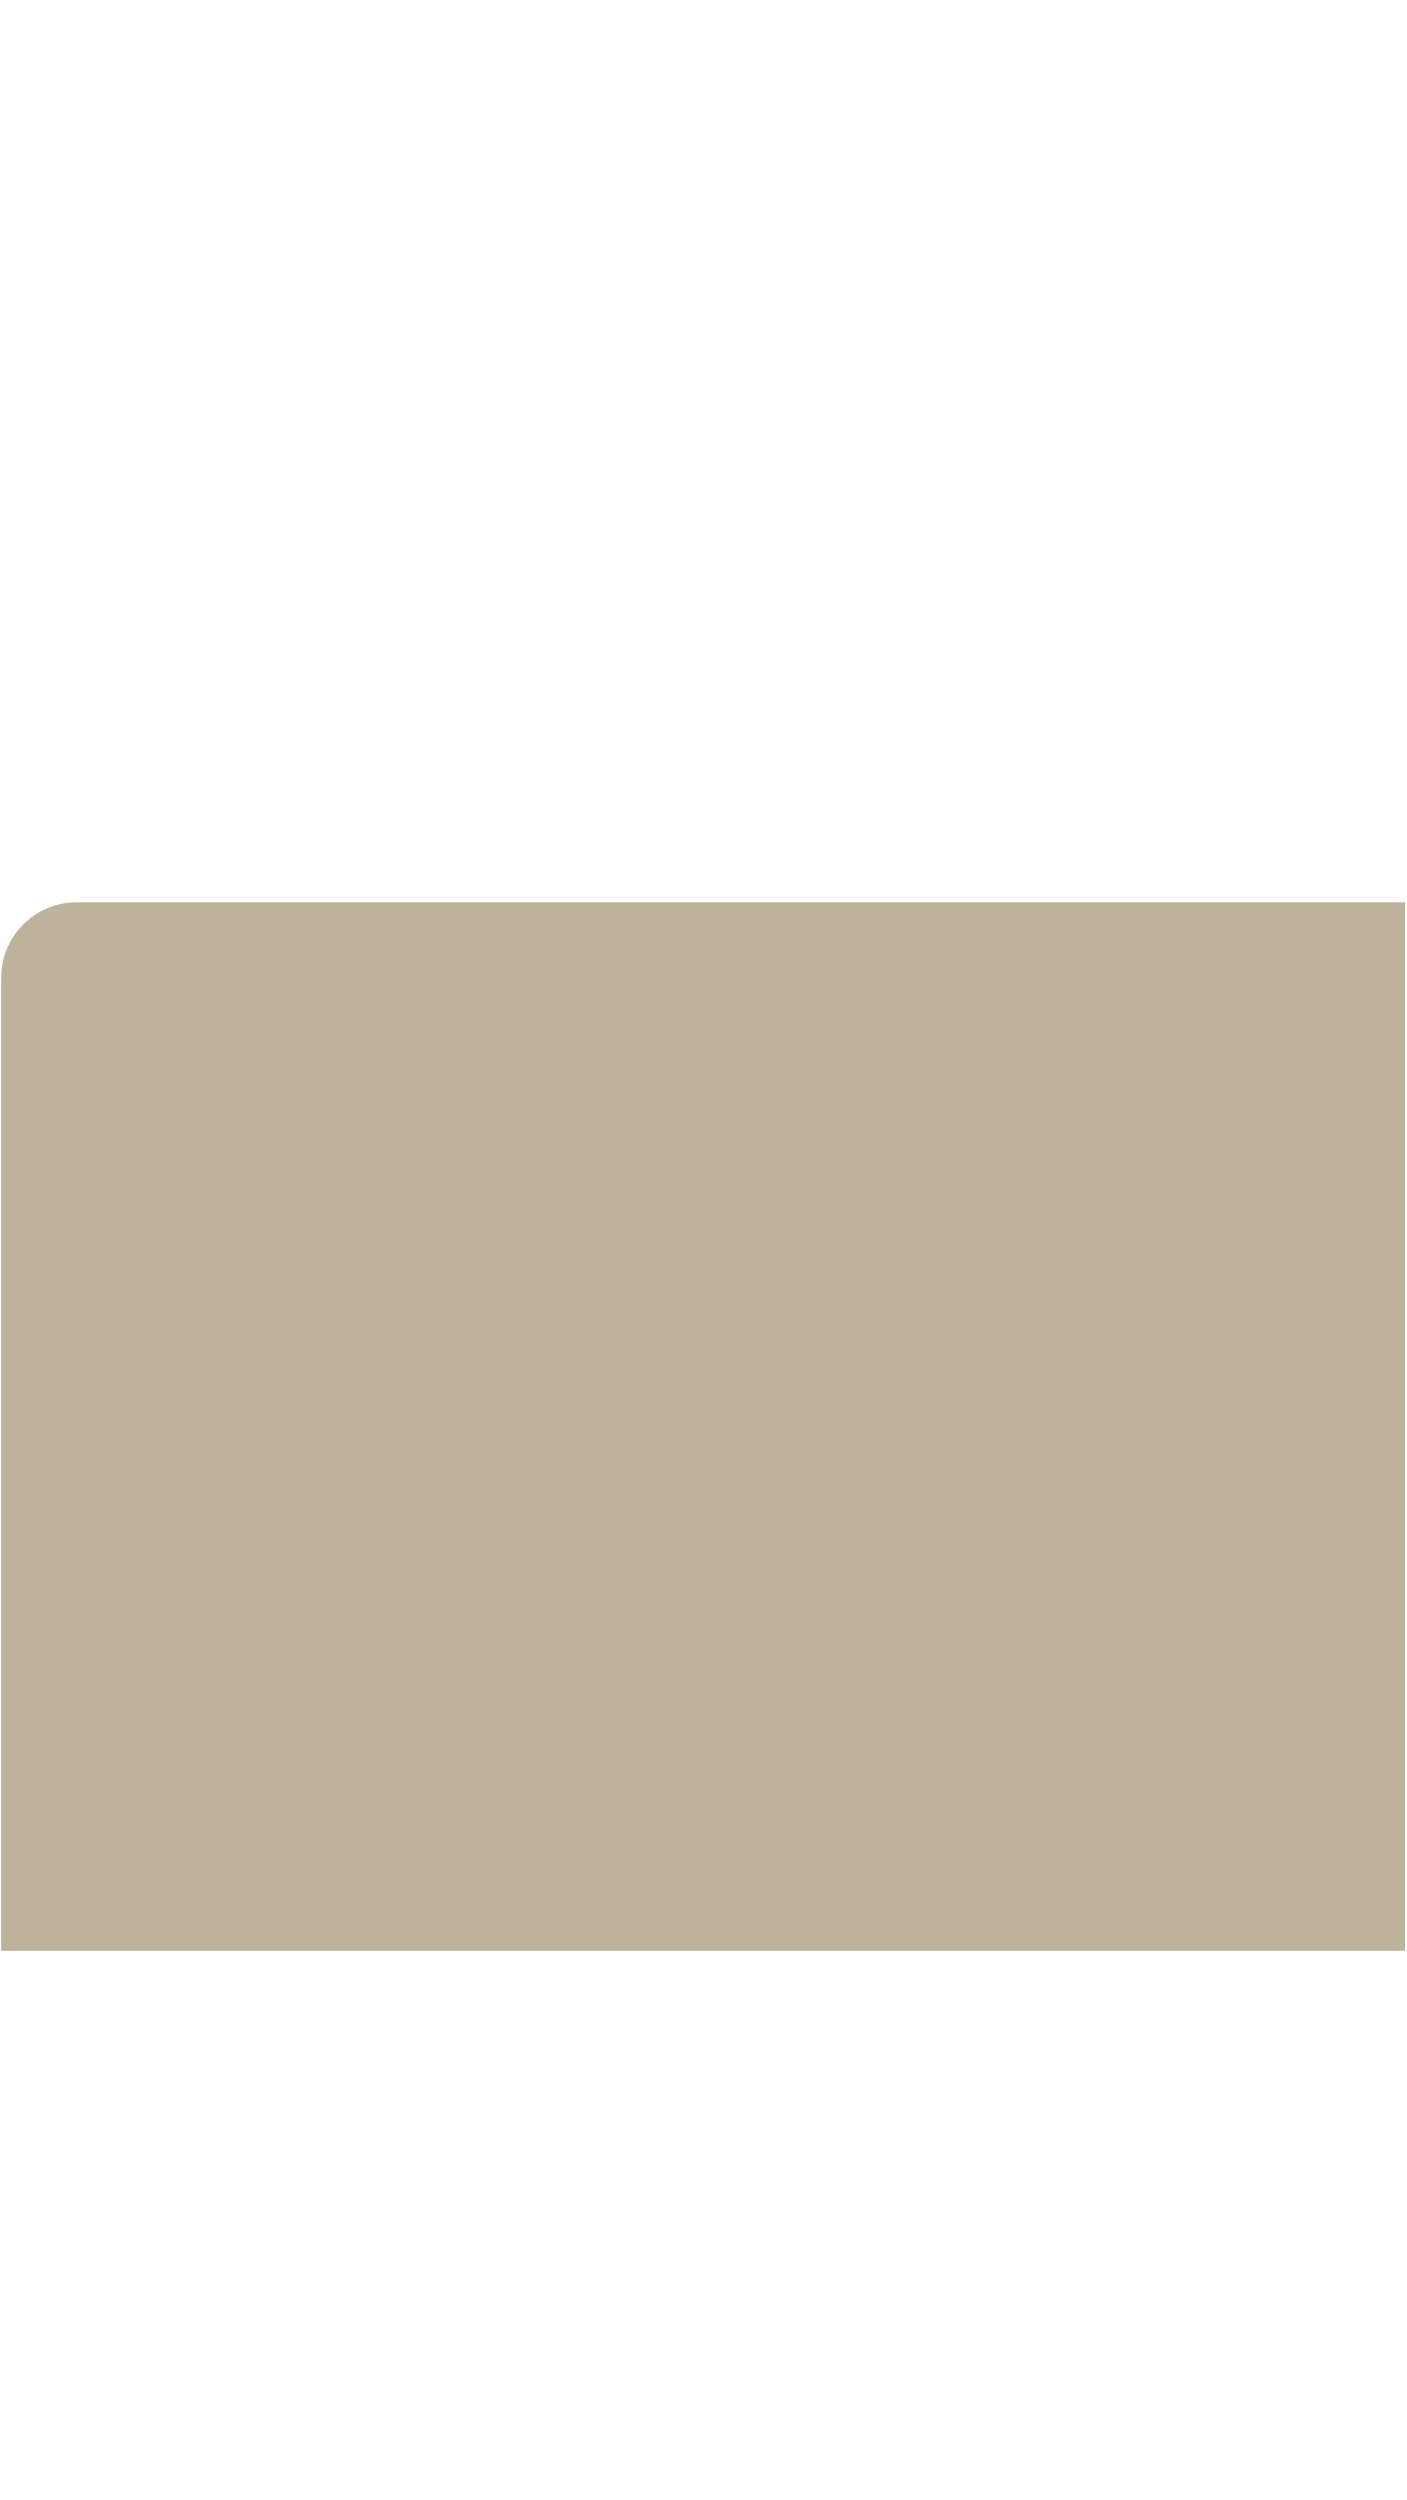
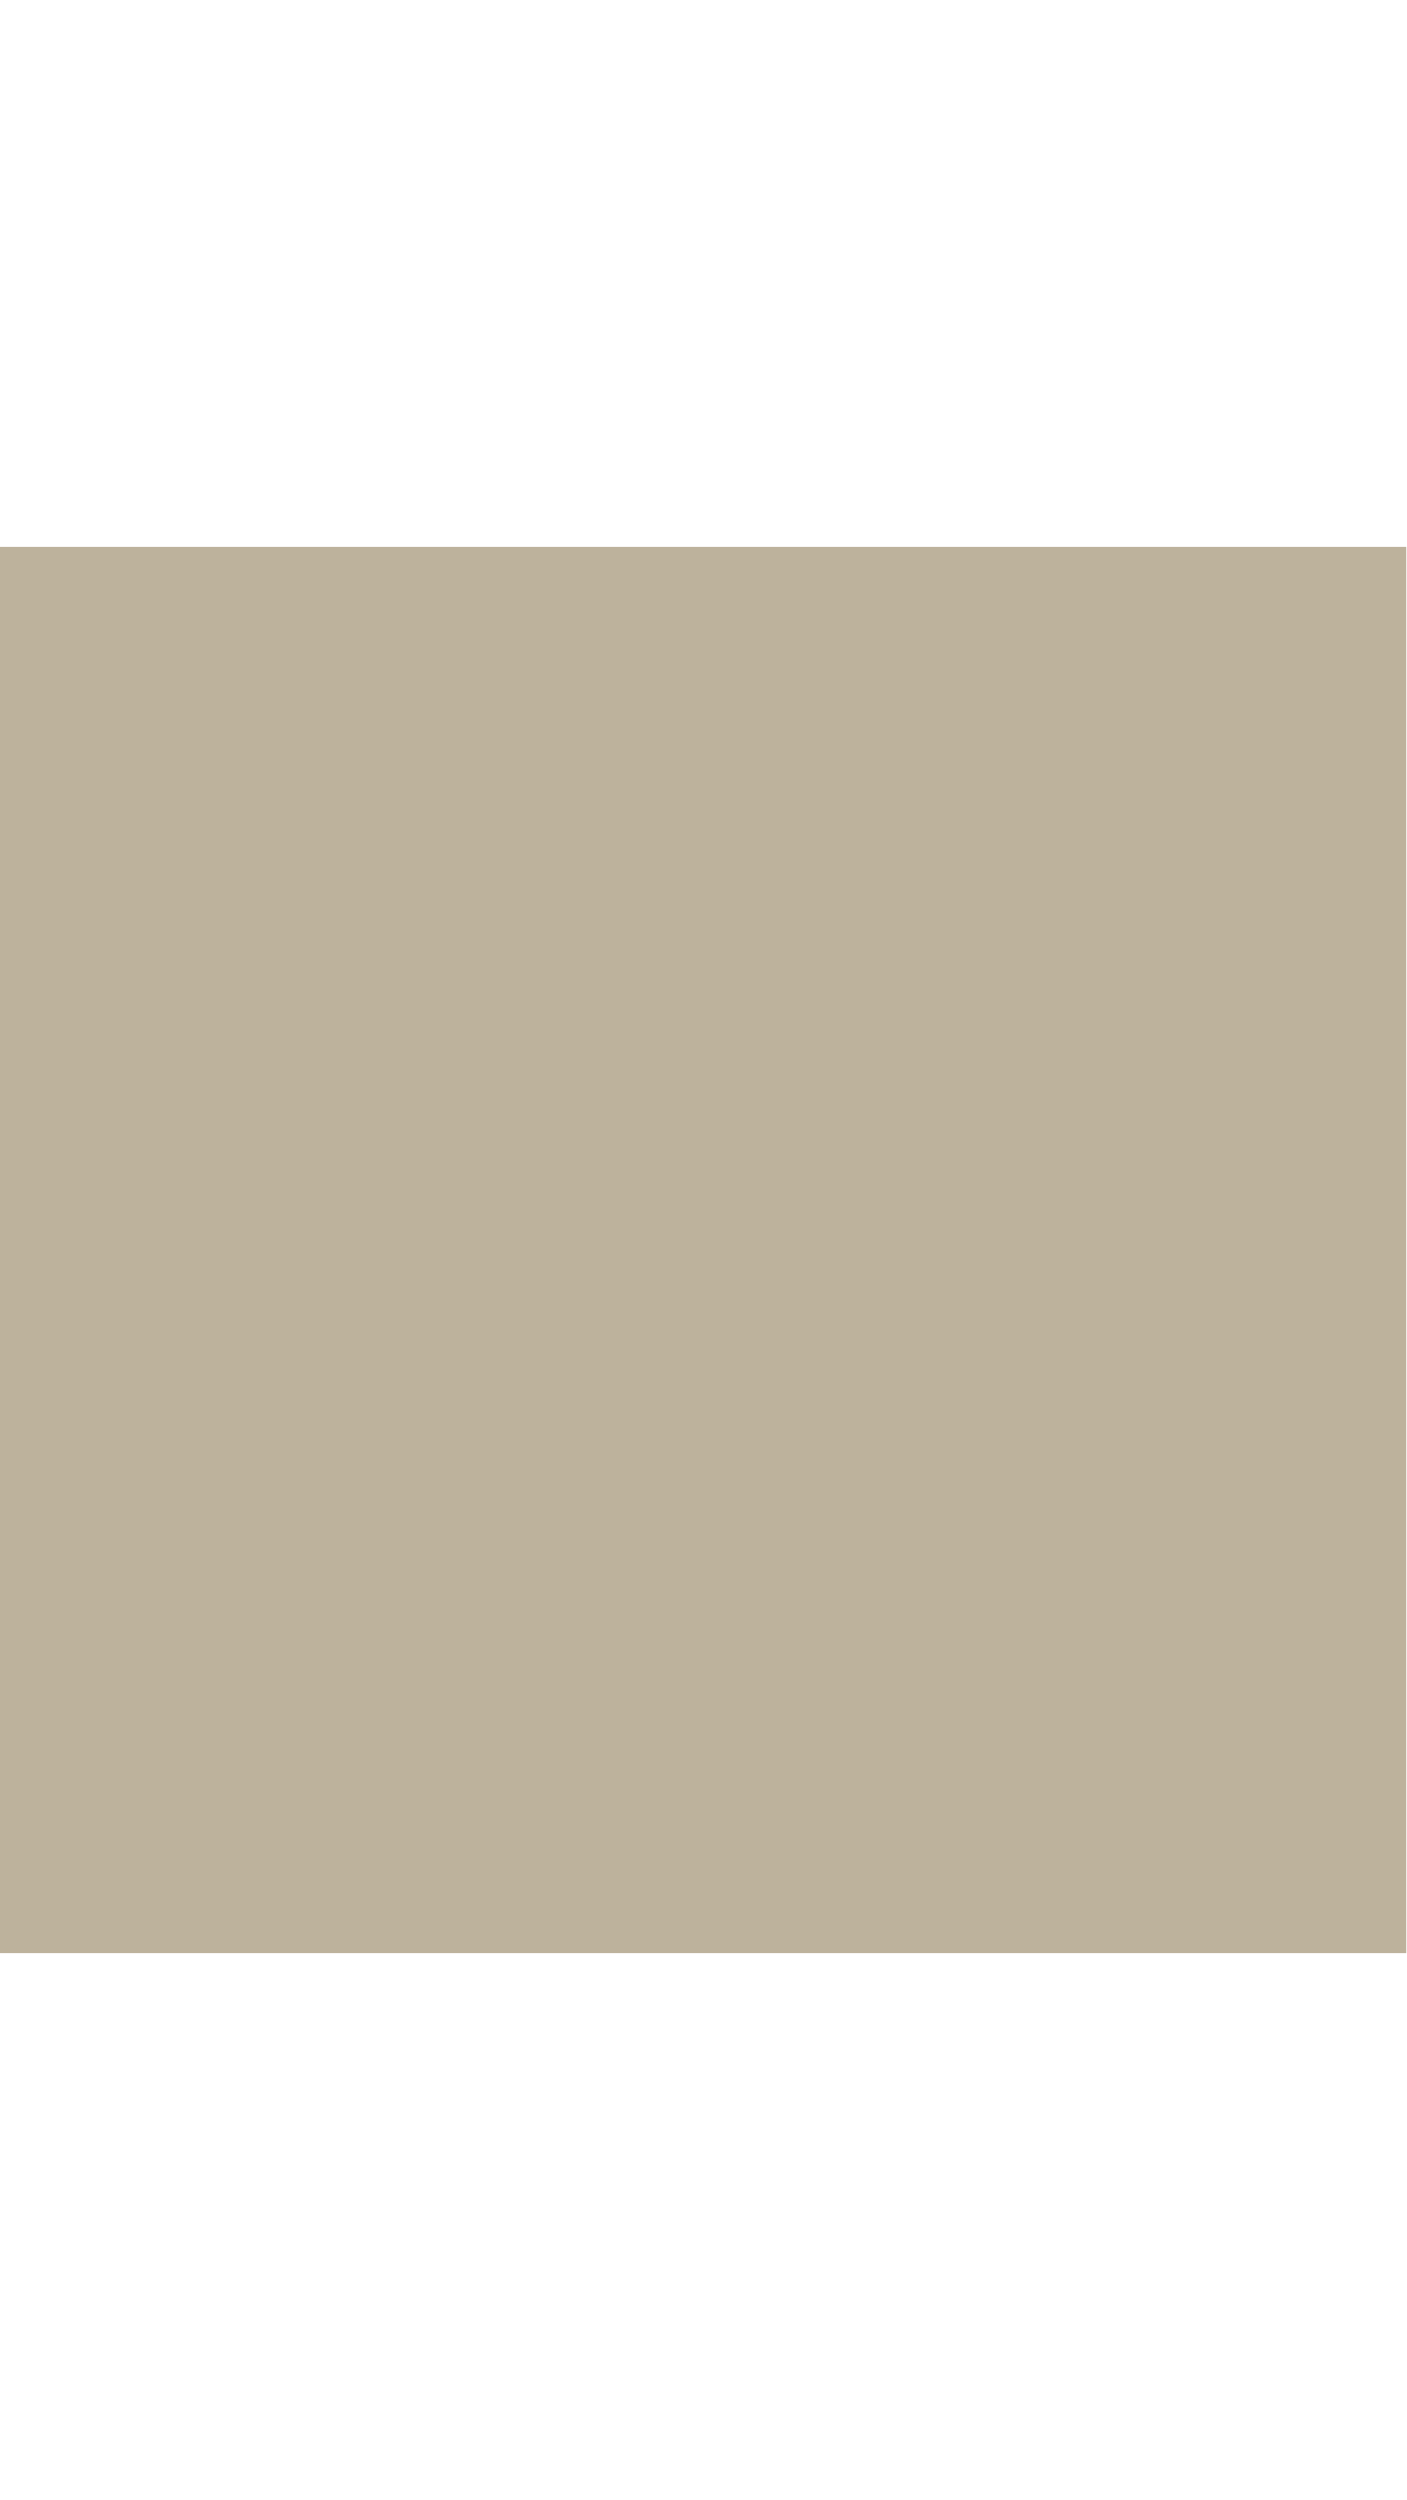
<svg xmlns="http://www.w3.org/2000/svg" width="1080" zoomAndPan="magnify" viewBox="0 0 600 600" height="1920" preserveAspectRatio="xMidYMid meet" version="1.0">
  <defs>
-     <clipPath id="c2fb23b927">
+     <clipPath id="1075eeac21">
      <path d="M 0.5 151.656 L 599.5 151.656 L 599.5 599 L 0.5 599 Z M 0.5 151.656 " clip-rule="nonzero" />
    </clipPath>
-     <clipPath id="5032b299fc">
+     <clipPath id="ea5e948aa5">
      <path d="M 32.695 151.656 L 776.953 151.656 C 794.738 151.656 809.152 166.07 809.152 183.852 L 809.152 1253.754 C 809.152 1271.535 794.738 1285.949 776.953 1285.949 L 32.695 1285.949 C 14.914 1285.949 0.5 1271.535 0.5 1253.754 L 0.5 183.852 C 0.5 166.07 14.914 151.656 32.695 151.656 Z M 32.695 151.656 " clip-rule="nonzero" />
    </clipPath>
-     <clipPath id="1e18646009">
+     <clipPath id="eb98b21585">
      <path d="M 0.5 0.656 L 599.5 0.656 L 599.5 448 L 0.5 448 Z M 0.5 0.656 " clip-rule="nonzero" />
    </clipPath>
-     <clipPath id="02b4e61830">
+     <clipPath id="fe7af8f2e1">
      <path d="M 32.695 0.656 L 776.953 0.656 C 794.738 0.656 809.152 15.07 809.152 32.852 L 809.152 1102.754 C 809.152 1120.535 794.738 1134.949 776.953 1134.949 L 32.695 1134.949 C 14.914 1134.949 0.5 1120.535 0.5 1102.754 L 0.5 32.852 C 0.5 15.07 14.914 0.656 32.695 0.656 Z M 32.695 0.656 " clip-rule="nonzero" />
    </clipPath>
-     <clipPath id="89c934221d">
+     <clipPath id="92230c38bd">
      <rect x="0" width="600" y="0" height="448" />
    </clipPath>
  </defs>
-   <g clip-path="url(#c2fb23b927)">
-     <g clip-path="url(#5032b299fc)">
+   <rect x="0" y="0" width="600" height="600" fill="#bdb29c" />
+   <g clip-path="url(#1075eeac21)">
+     <g clip-path="url(#ea5e948aa5)">
      <g transform="matrix(1, 0, 0, 1, 0.000000000000000056, 151)">
-         <g clip-path="url(#89c934221d)">
-           <g clip-path="url(#1e18646009)">
-             <g clip-path="url(#02b4e61830)">
+         <g clip-path="url(#92230c38bd)">
+           <g clip-path="url(#eb98b21585)">
+             <g clip-path="url(#fe7af8f2e1)">
              <path fill="#bdb29c" d="M 0.5 0.656 L 809.152 0.656 L 809.152 1134.664 L 0.5 1134.664 Z M 0.5 0.656 " fill-opacity="1" fill-rule="nonzero" />
            </g>
          </g>
        </g>
      </g>
    </g>
  </g>
</svg>
